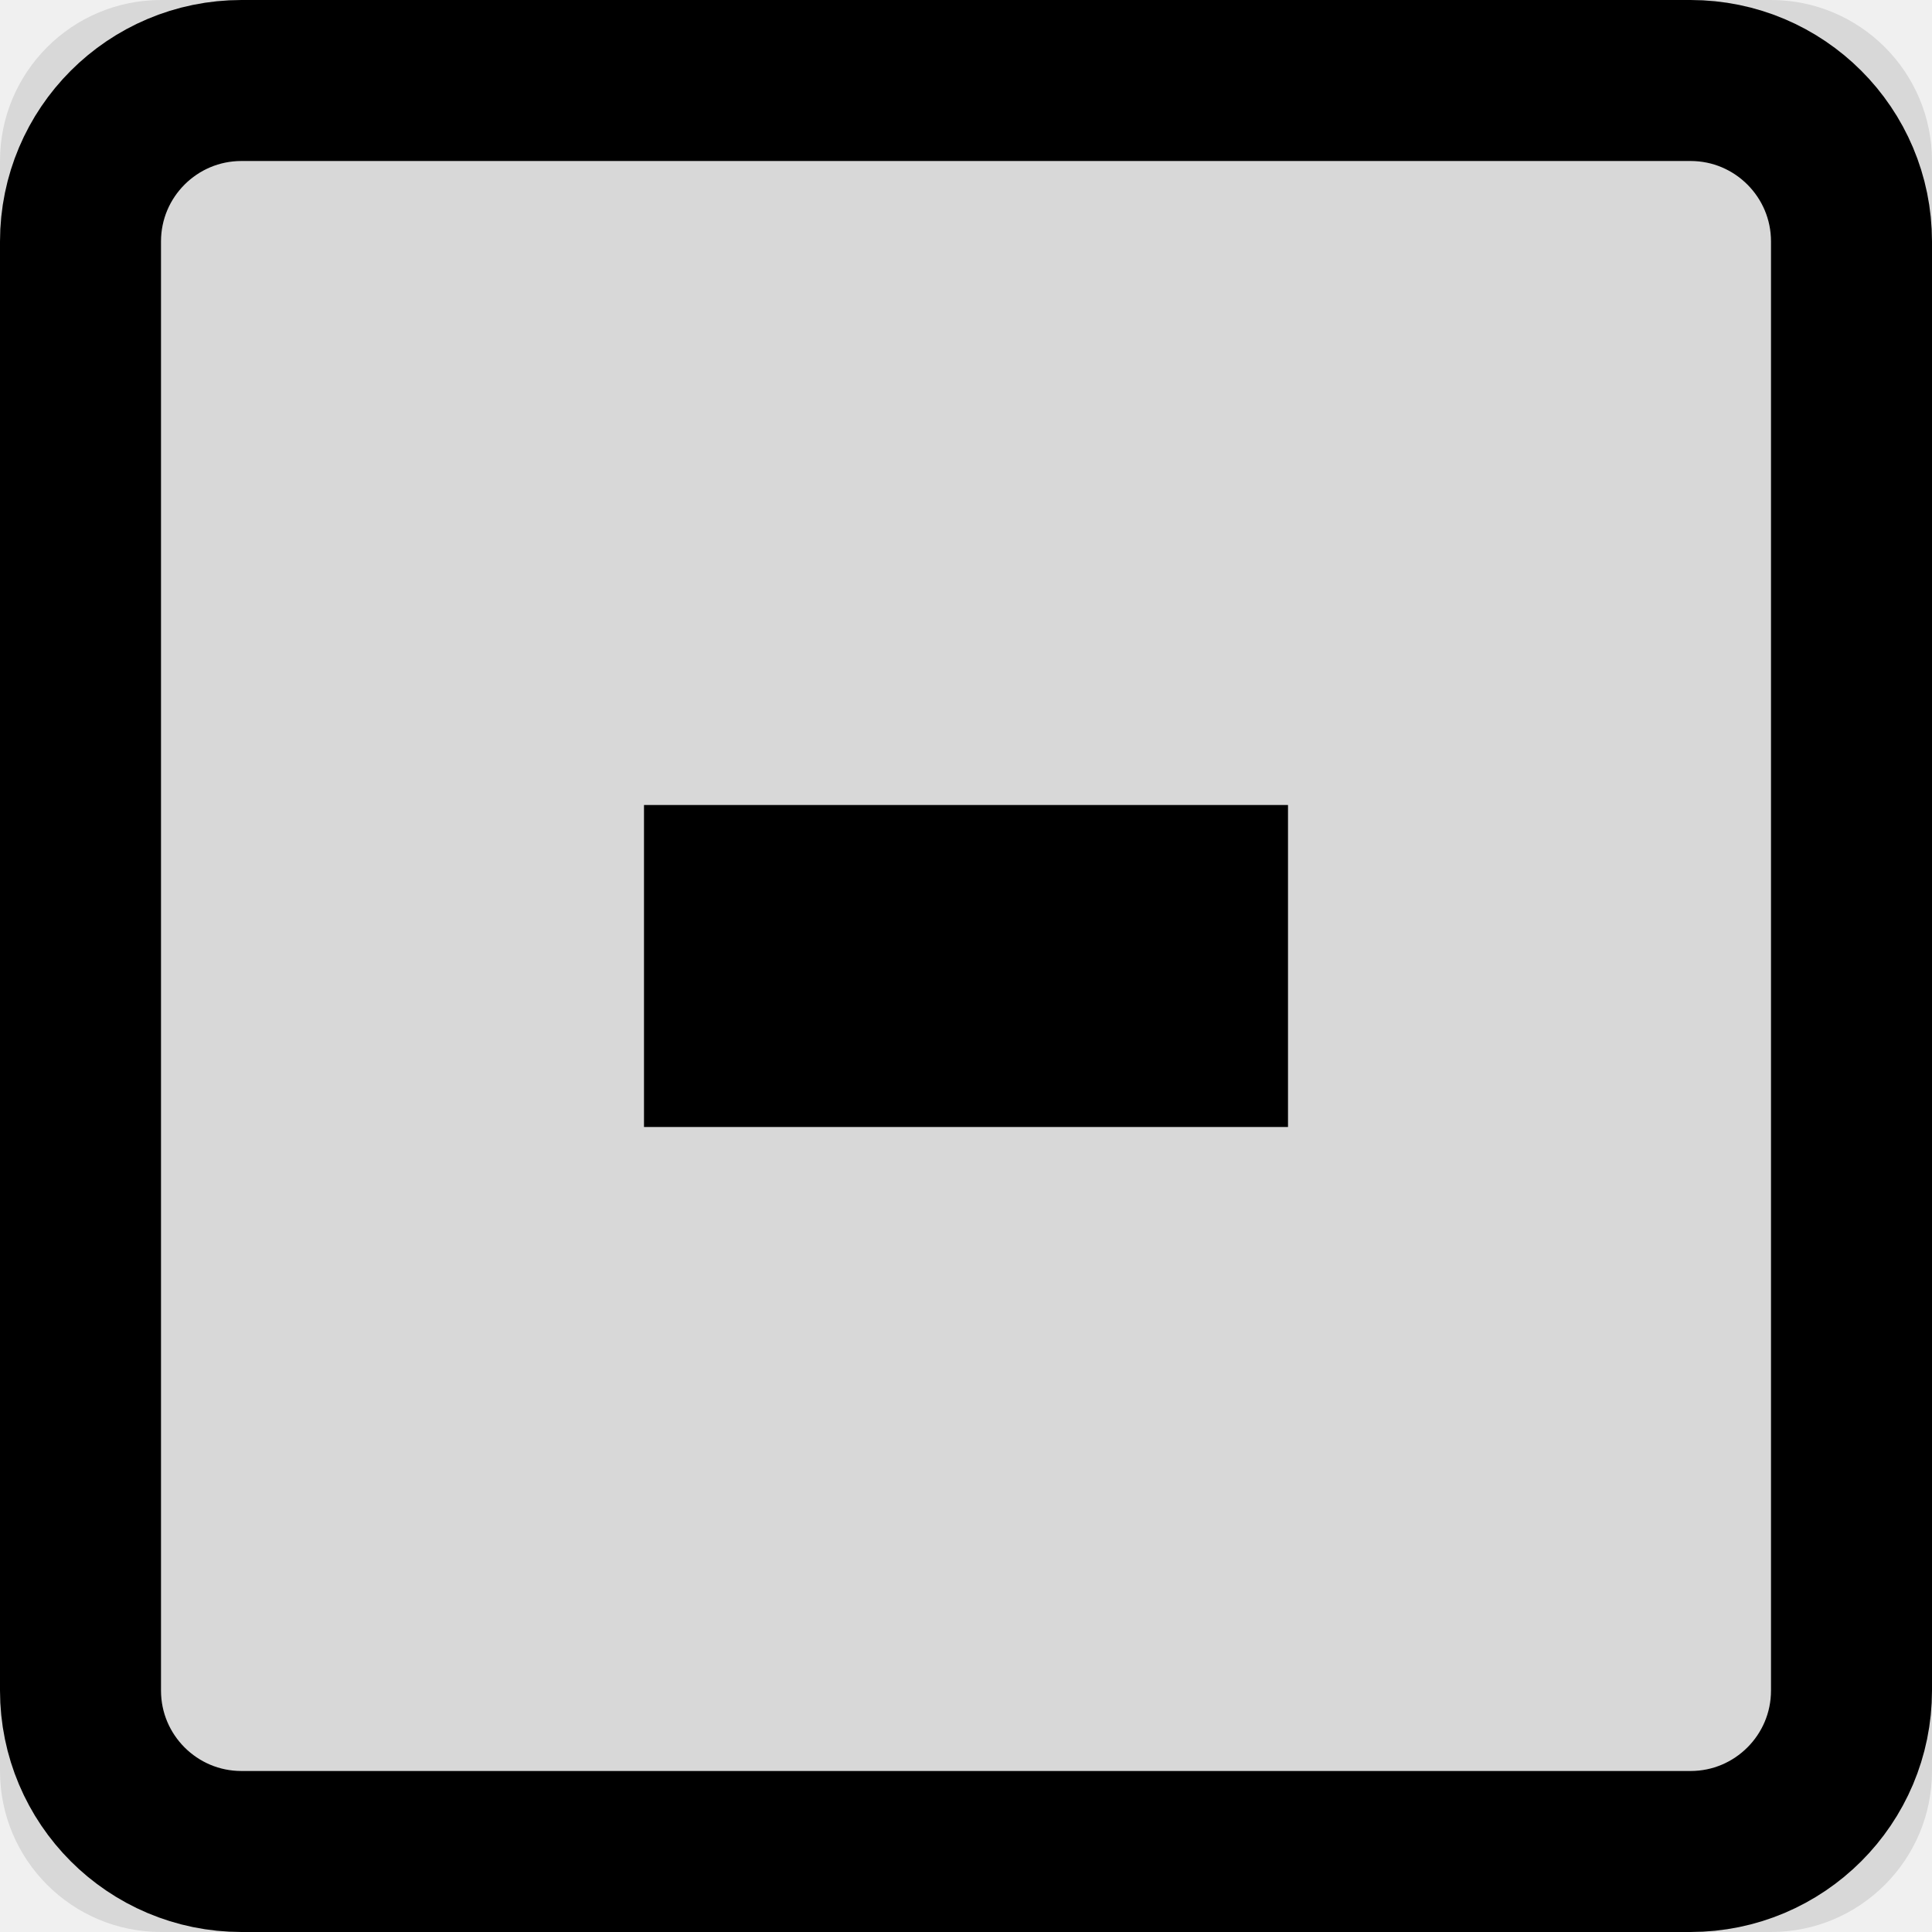
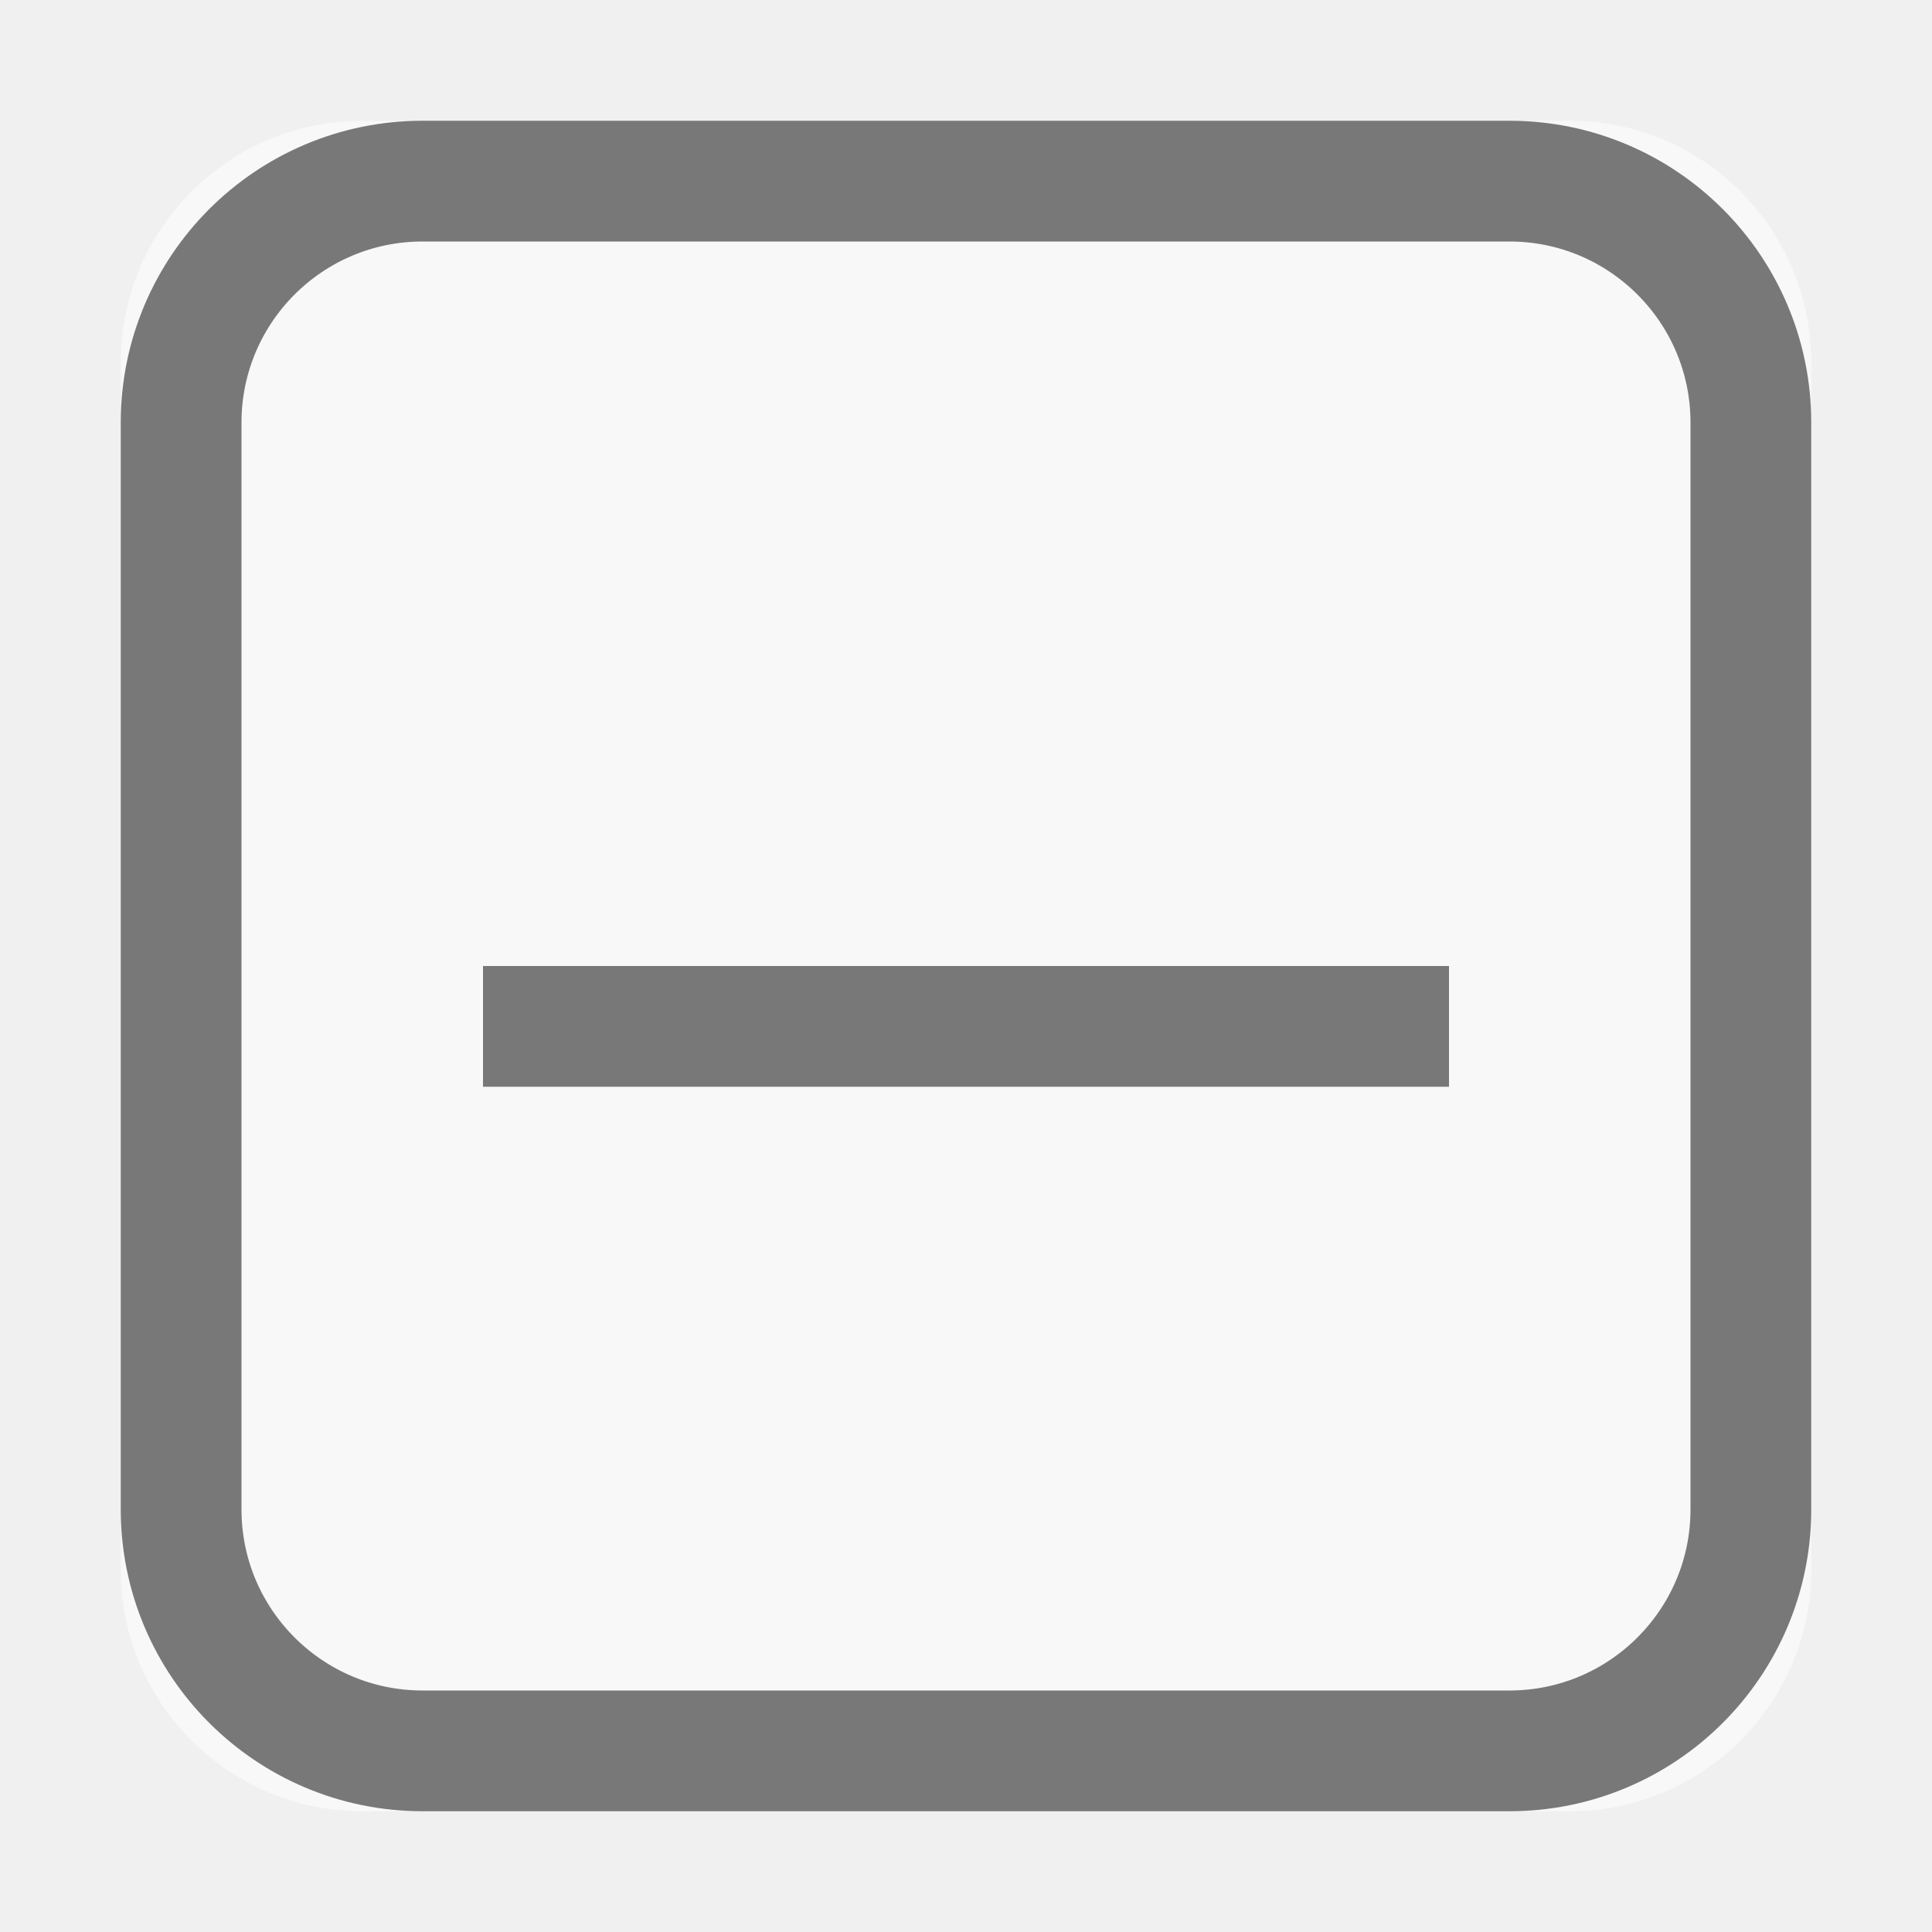
- <svg xmlns="http://www.w3.org/2000/svg" xmlns:xlink="http://www.w3.org/1999/xlink" width="12px" height="12px" viewBox="0 0 12 12" version="1.1">
+ <svg xmlns="http://www.w3.org/2000/svg" xmlns:xlink="http://www.w3.org/1999/xlink" width="16px" height="16px" viewBox="0 0 16 16" version="1.1">
  <defs>
-     <rect id="path-1" x="0" y="0" width="12" height="12" rx="1" />
+     <rect id="path-1" x="1" y="1" width="14" height="14" rx="2" />
  </defs>
-   <g id="Icons" stroke="none" stroke-width="1" fill="none" fill-rule="evenodd">
+   <g id="Icons" stroke="none" stroke-width="1" fill="none" fill-rule="evenodd" opacity="0.5">
    <g id="checkbox-indeterminate-readonly">
-       <g id="Rectangle-16-Copy-2">
-         <use fill="#D8D8D8" fill-rule="evenodd" xlink:href="#path-1" />
-         <rect stroke="#000000" stroke-width="1" x="0.5" y="0.5" width="11" height="11" rx="1" />
+       <g id="Rectangle">
+         <use fill="#FFFFFF" fill-rule="evenodd" xlink:href="#path-1" />
+         <rect stroke="#000000" stroke-width="1" x="1.5" y="1.5" width="13" height="13" rx="2" />
      </g>
-       <rect id="Rectangle-16" fill="#000000" x="4" y="5" width="4" height="2" />
+       <path d="M4,8.5 L12,8.5" id="Path-4" stroke="#000000" />
    </g>
  </g>
</svg>
